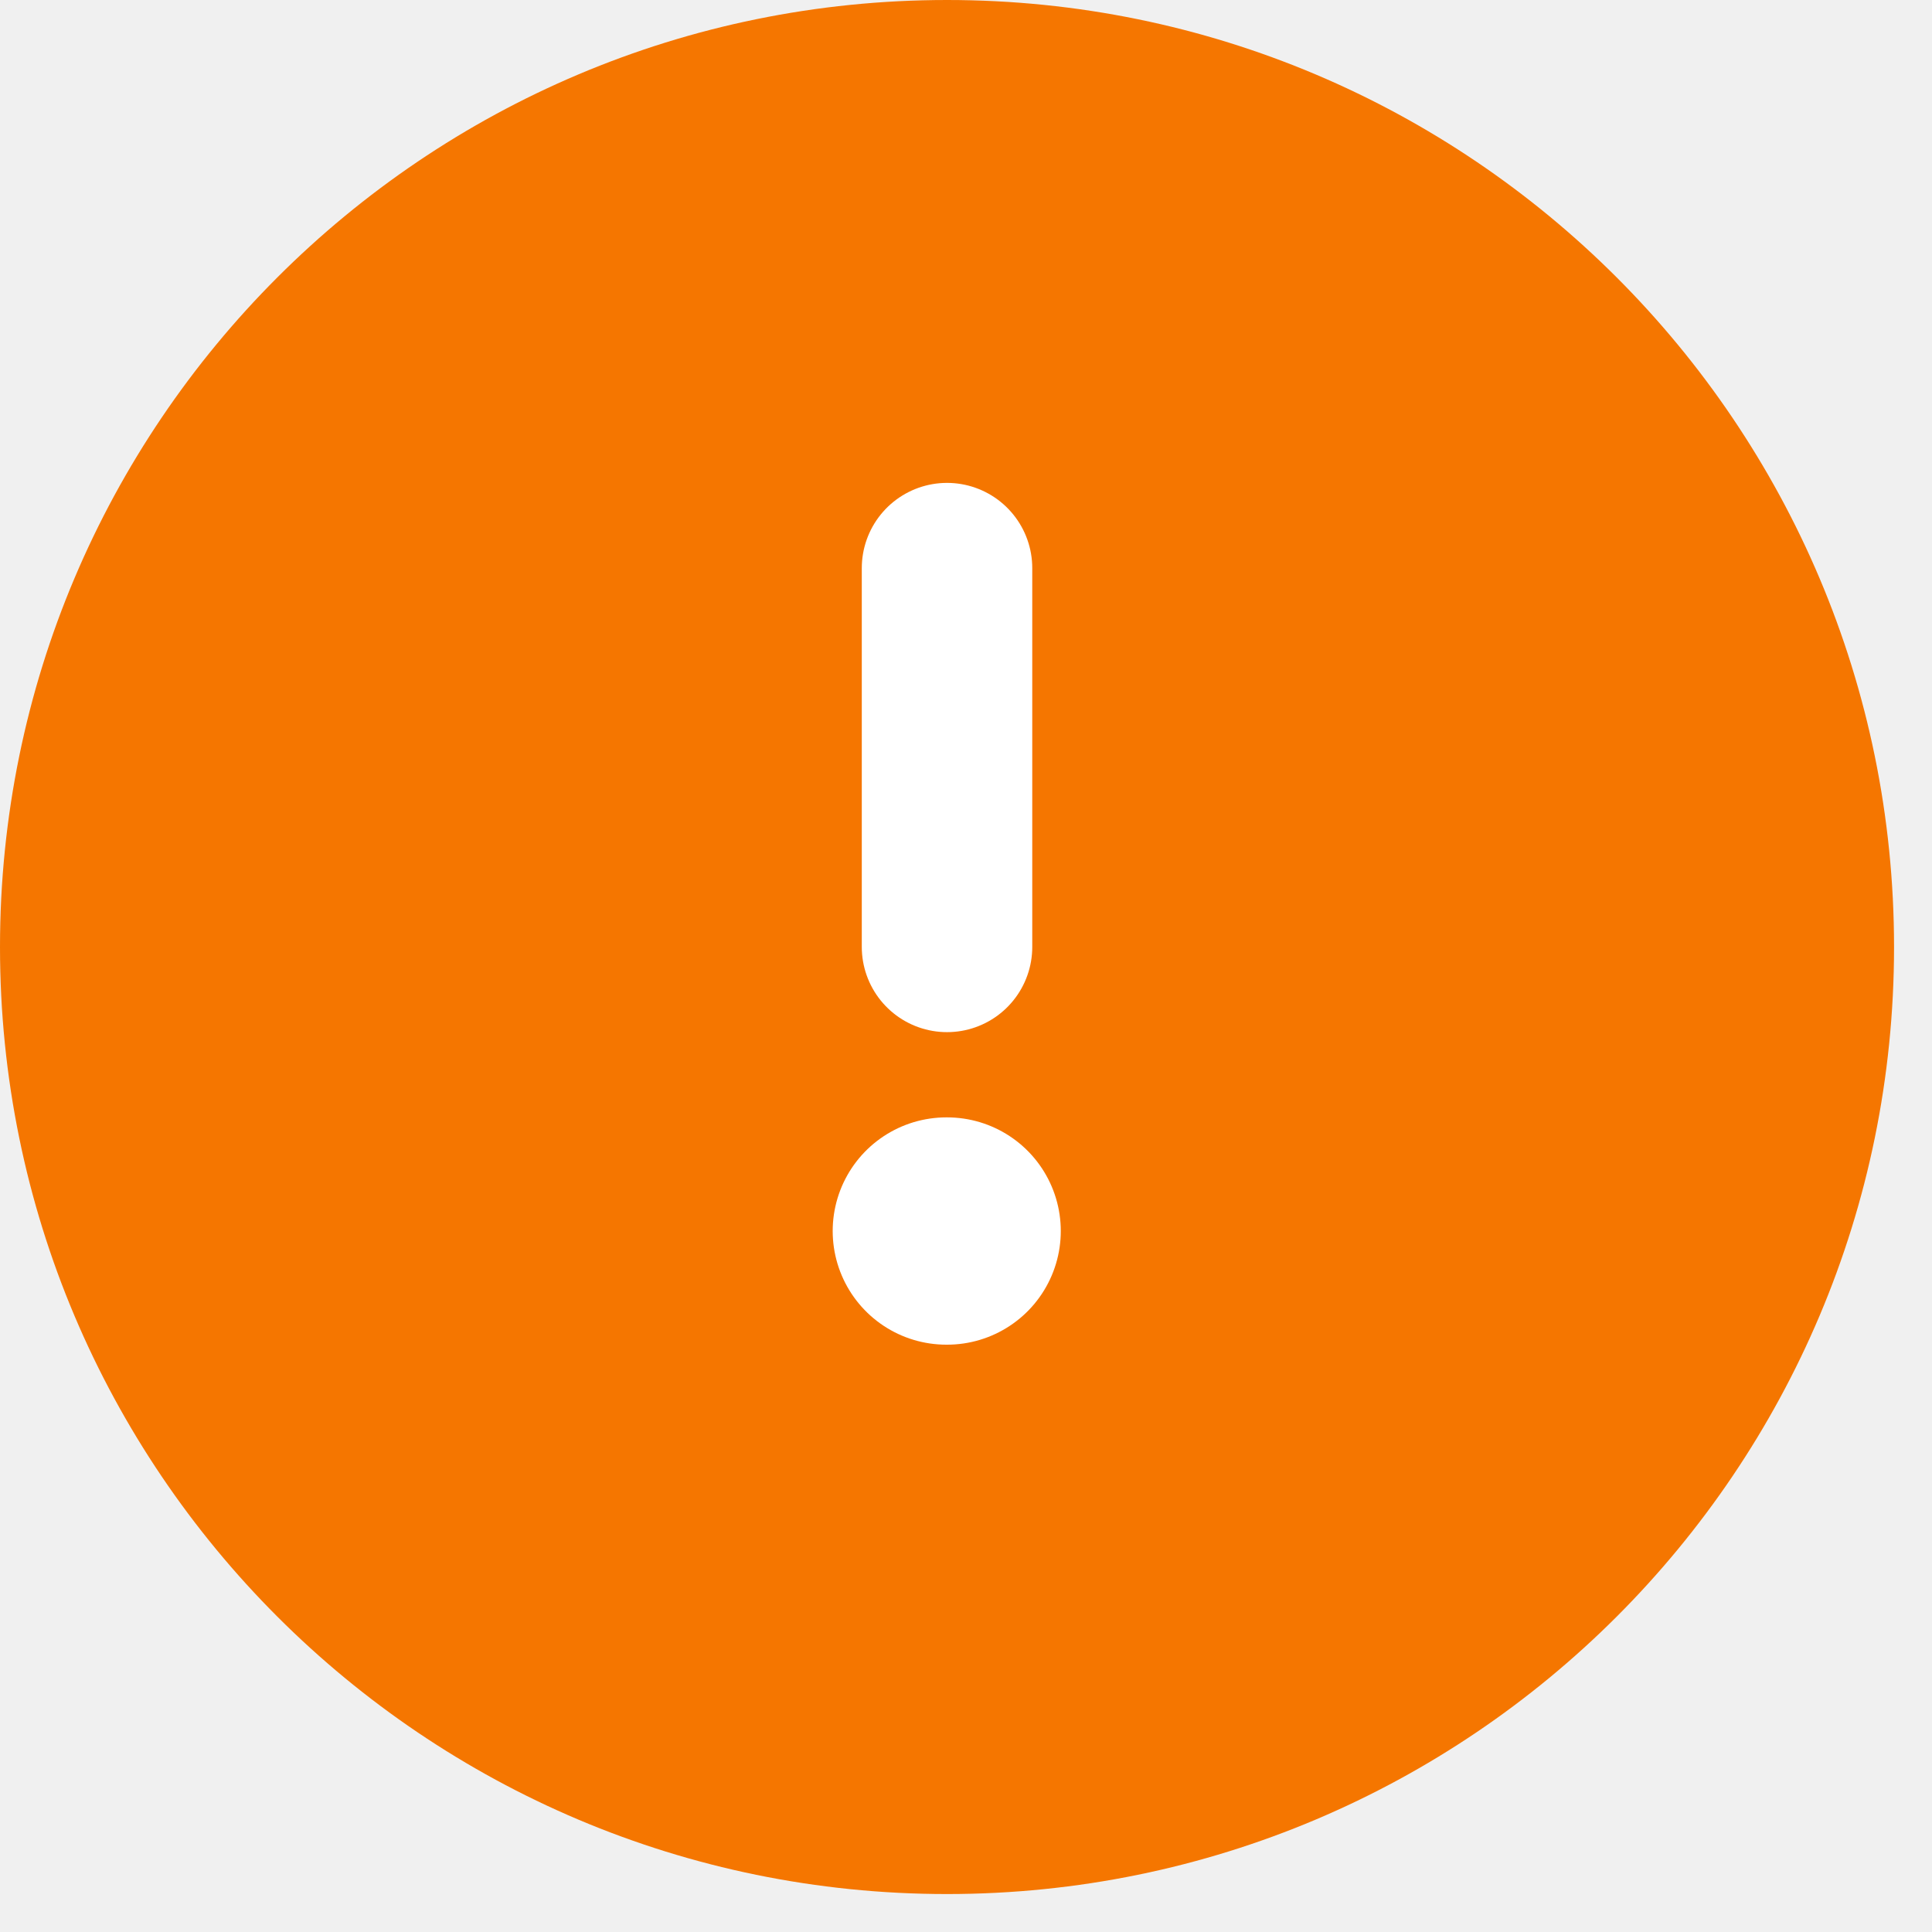
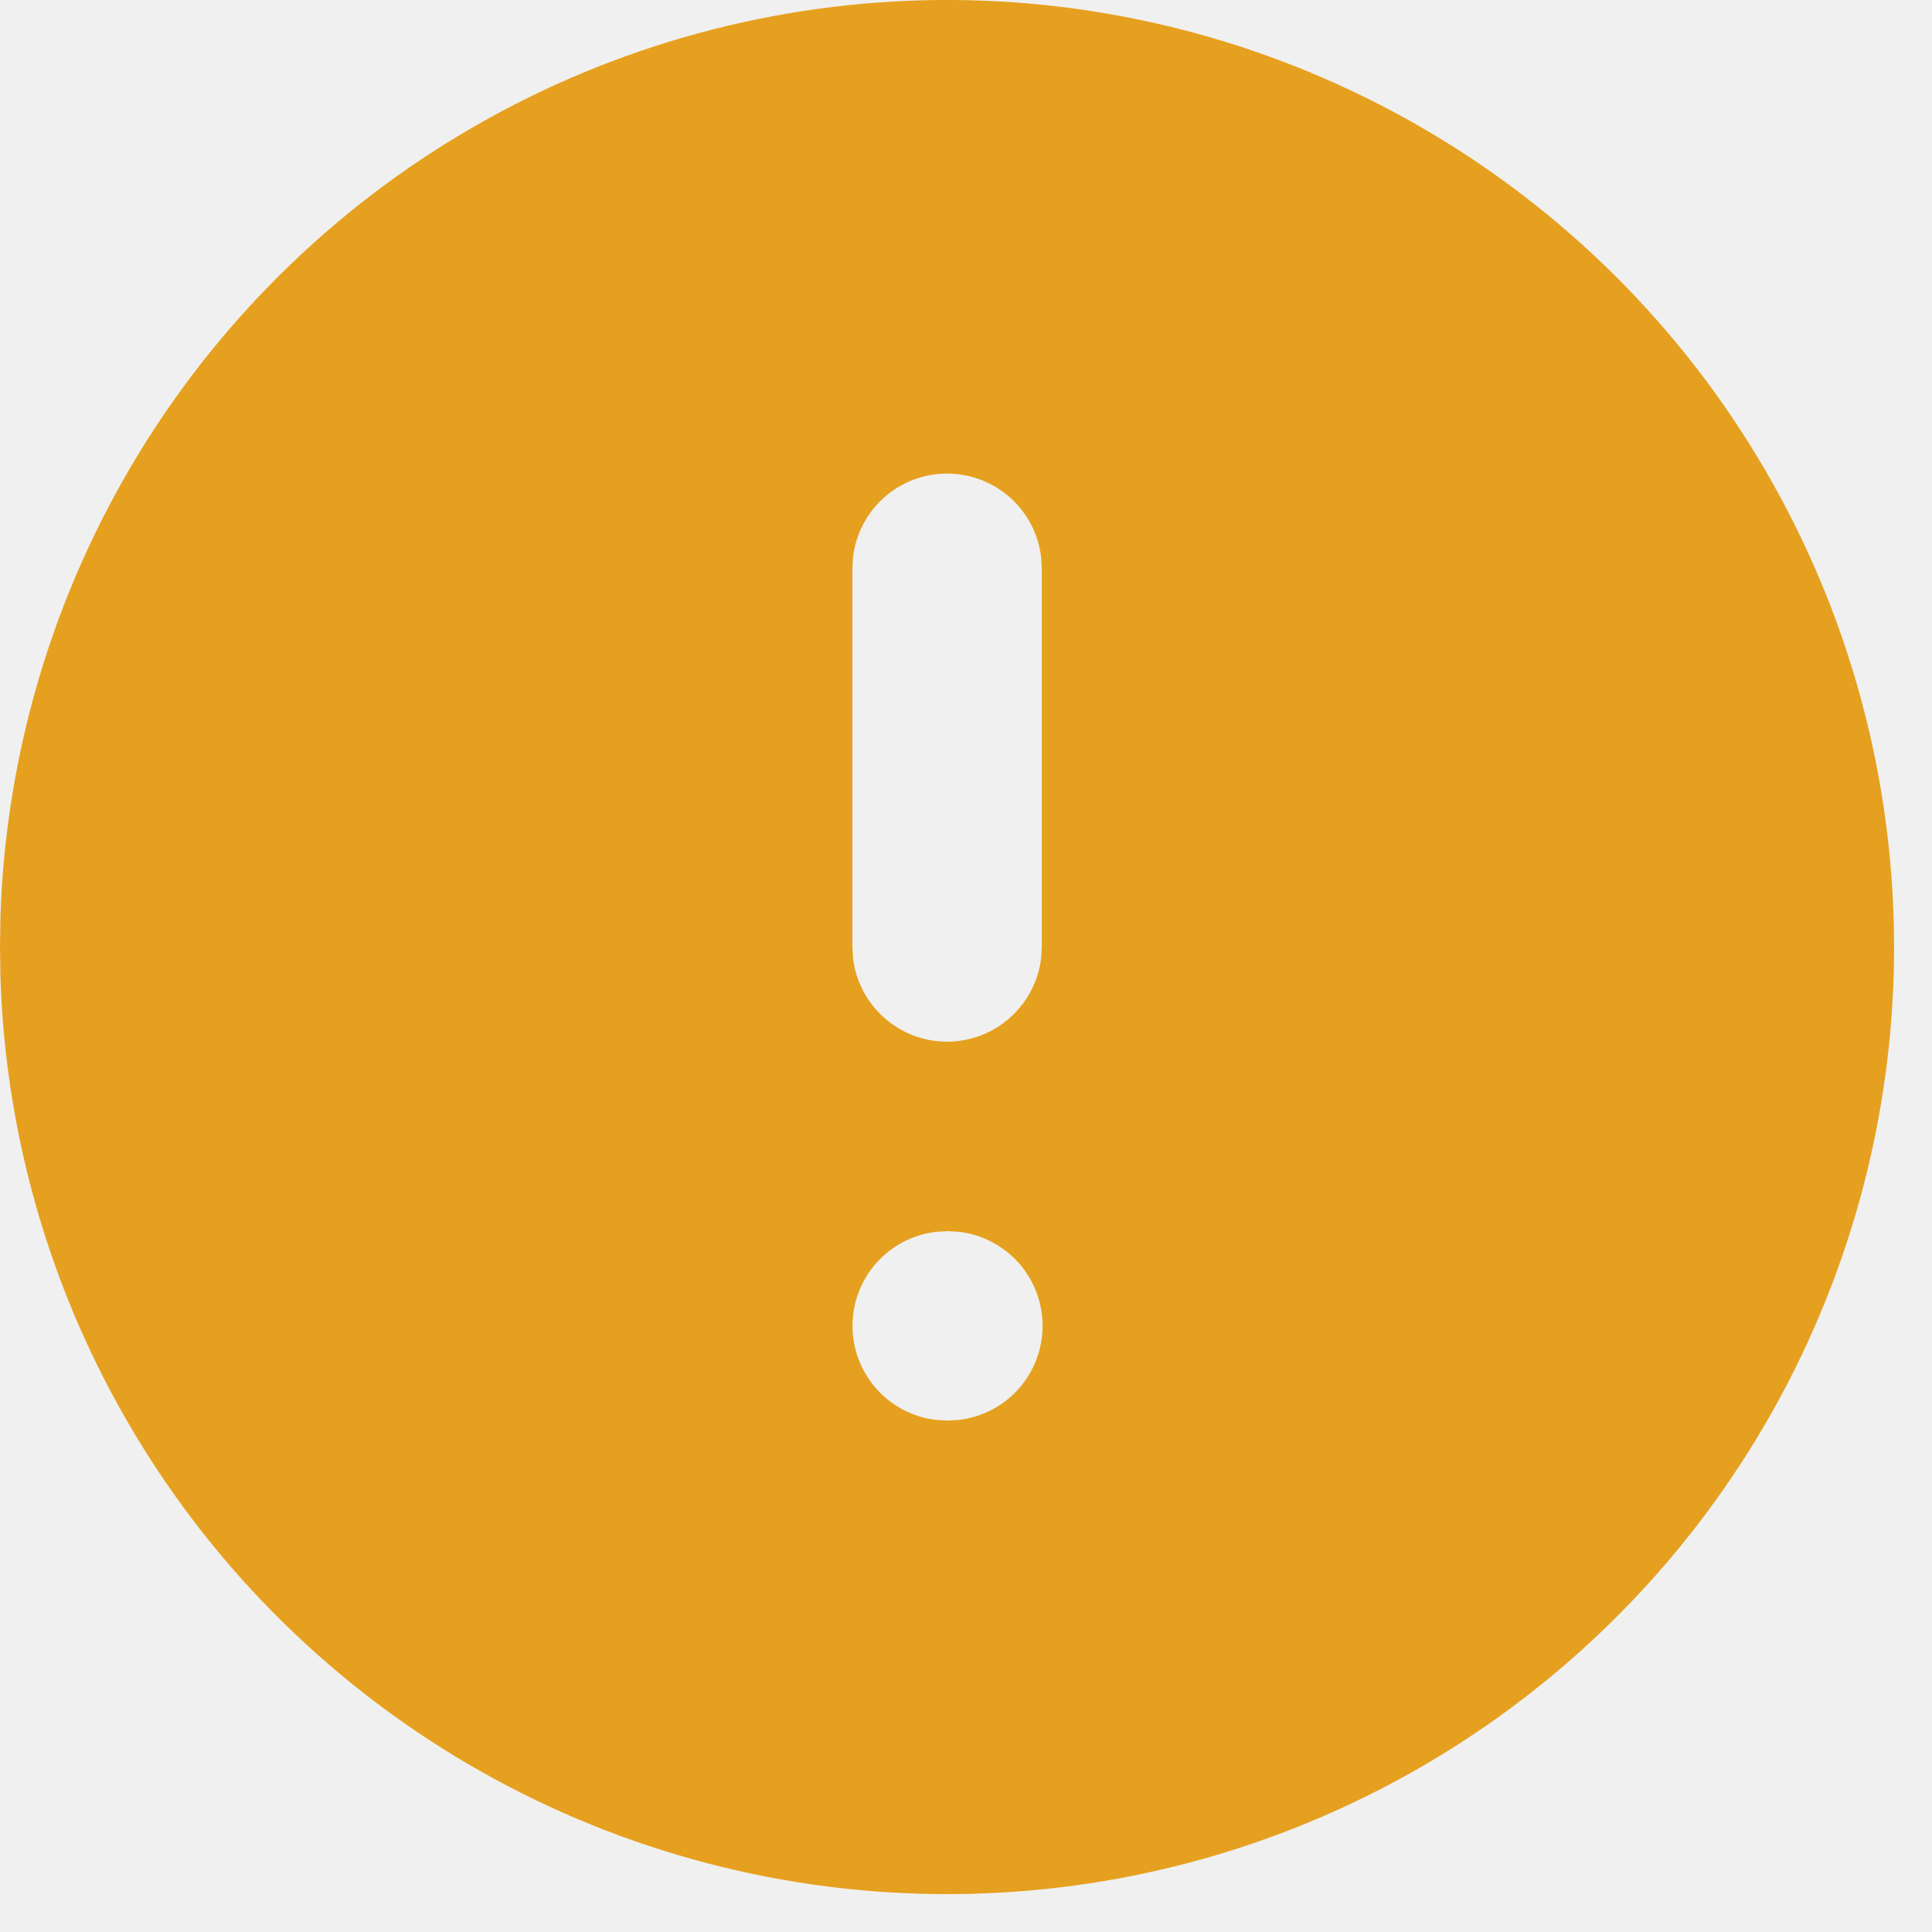
<svg xmlns="http://www.w3.org/2000/svg" width="17" height="17" viewBox="0 0 17 17" fill="none">
-   <circle cx="8.333" cy="8.333" r="8.333" fill="#F57600" />
-   <path d="M8.327 10.832H8.334" stroke="white" stroke-width="2" stroke-linecap="round" stroke-linejoin="round" />
-   <path d="M8.333 8.332L8.333 4.999" stroke="white" stroke-width="1.5" stroke-linecap="round" stroke-linejoin="round" />
+   <path d="M12.5 1.117C13.757 1.842 14.803 2.884 15.533 4.138C16.264 5.392 16.654 6.815 16.666 8.266C16.678 9.717 16.31 11.146 15.6 12.412C14.89 13.678 13.861 14.736 12.616 15.482C11.371 16.228 9.953 16.636 8.502 16.665C7.051 16.694 5.617 16.344 4.343 15.649C3.069 14.954 1.998 13.939 1.237 12.703C0.476 11.467 0.051 10.054 0.004 8.603L0 8.333L0.004 8.063C0.051 6.624 0.47 5.222 1.22 3.992C1.97 2.763 3.026 1.749 4.284 1.05C5.543 0.35 6.961 -0.011 8.401 0C9.841 0.012 11.253 0.397 12.5 1.117ZM8.342 10.833L8.236 10.839C8.033 10.863 7.847 10.961 7.711 11.113C7.576 11.266 7.501 11.463 7.501 11.667C7.501 11.87 7.576 12.067 7.711 12.22C7.847 12.372 8.033 12.47 8.236 12.494L8.333 12.5L8.439 12.494C8.642 12.47 8.828 12.372 8.964 12.22C9.099 12.067 9.174 11.87 9.174 11.667C9.174 11.463 9.099 11.266 8.964 11.113C8.828 10.961 8.642 10.863 8.439 10.839L8.342 10.833ZM8.333 4.167C8.129 4.167 7.932 4.242 7.78 4.377C7.627 4.513 7.53 4.7 7.506 4.902L7.5 5V8.333L7.506 8.431C7.53 8.633 7.627 8.82 7.78 8.955C7.932 9.091 8.129 9.166 8.333 9.166C8.537 9.166 8.734 9.091 8.887 8.955C9.039 8.82 9.137 8.633 9.161 8.431L9.167 8.333V5L9.161 4.902C9.137 4.7 9.04 4.513 8.887 4.377C8.734 4.242 8.537 4.167 8.333 4.167Z" fill="#E6A01F" />
</svg>
